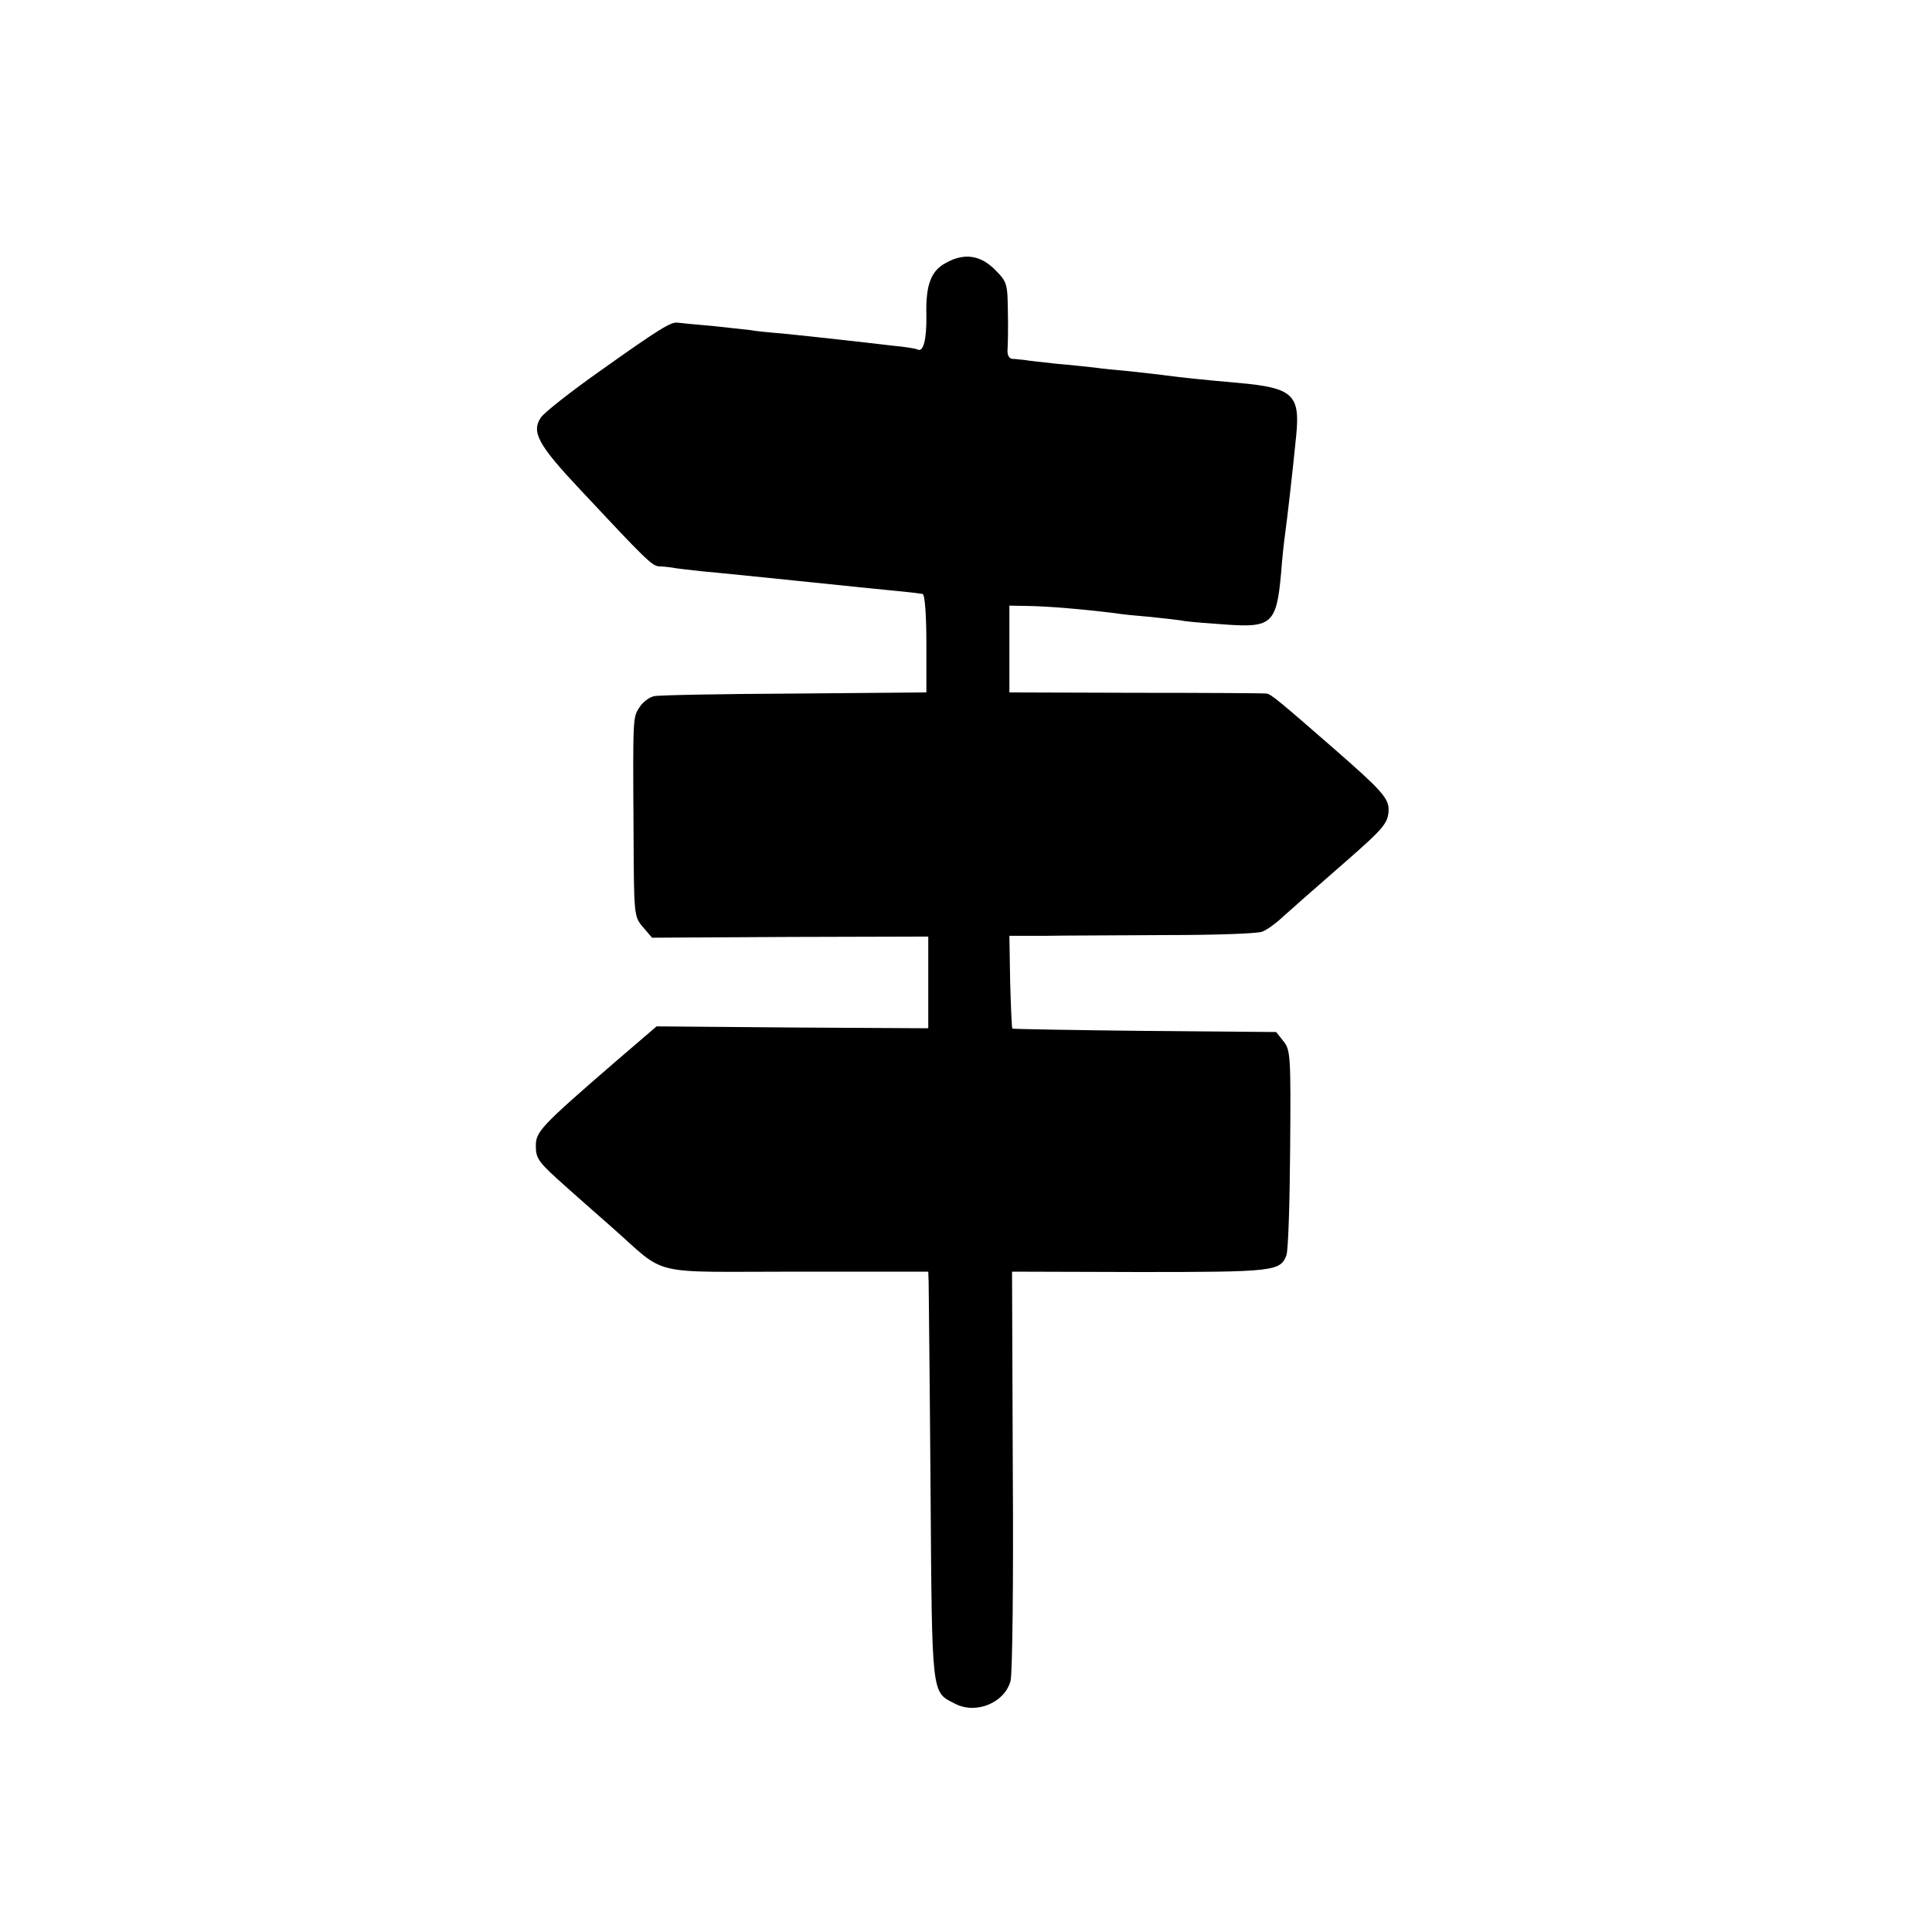
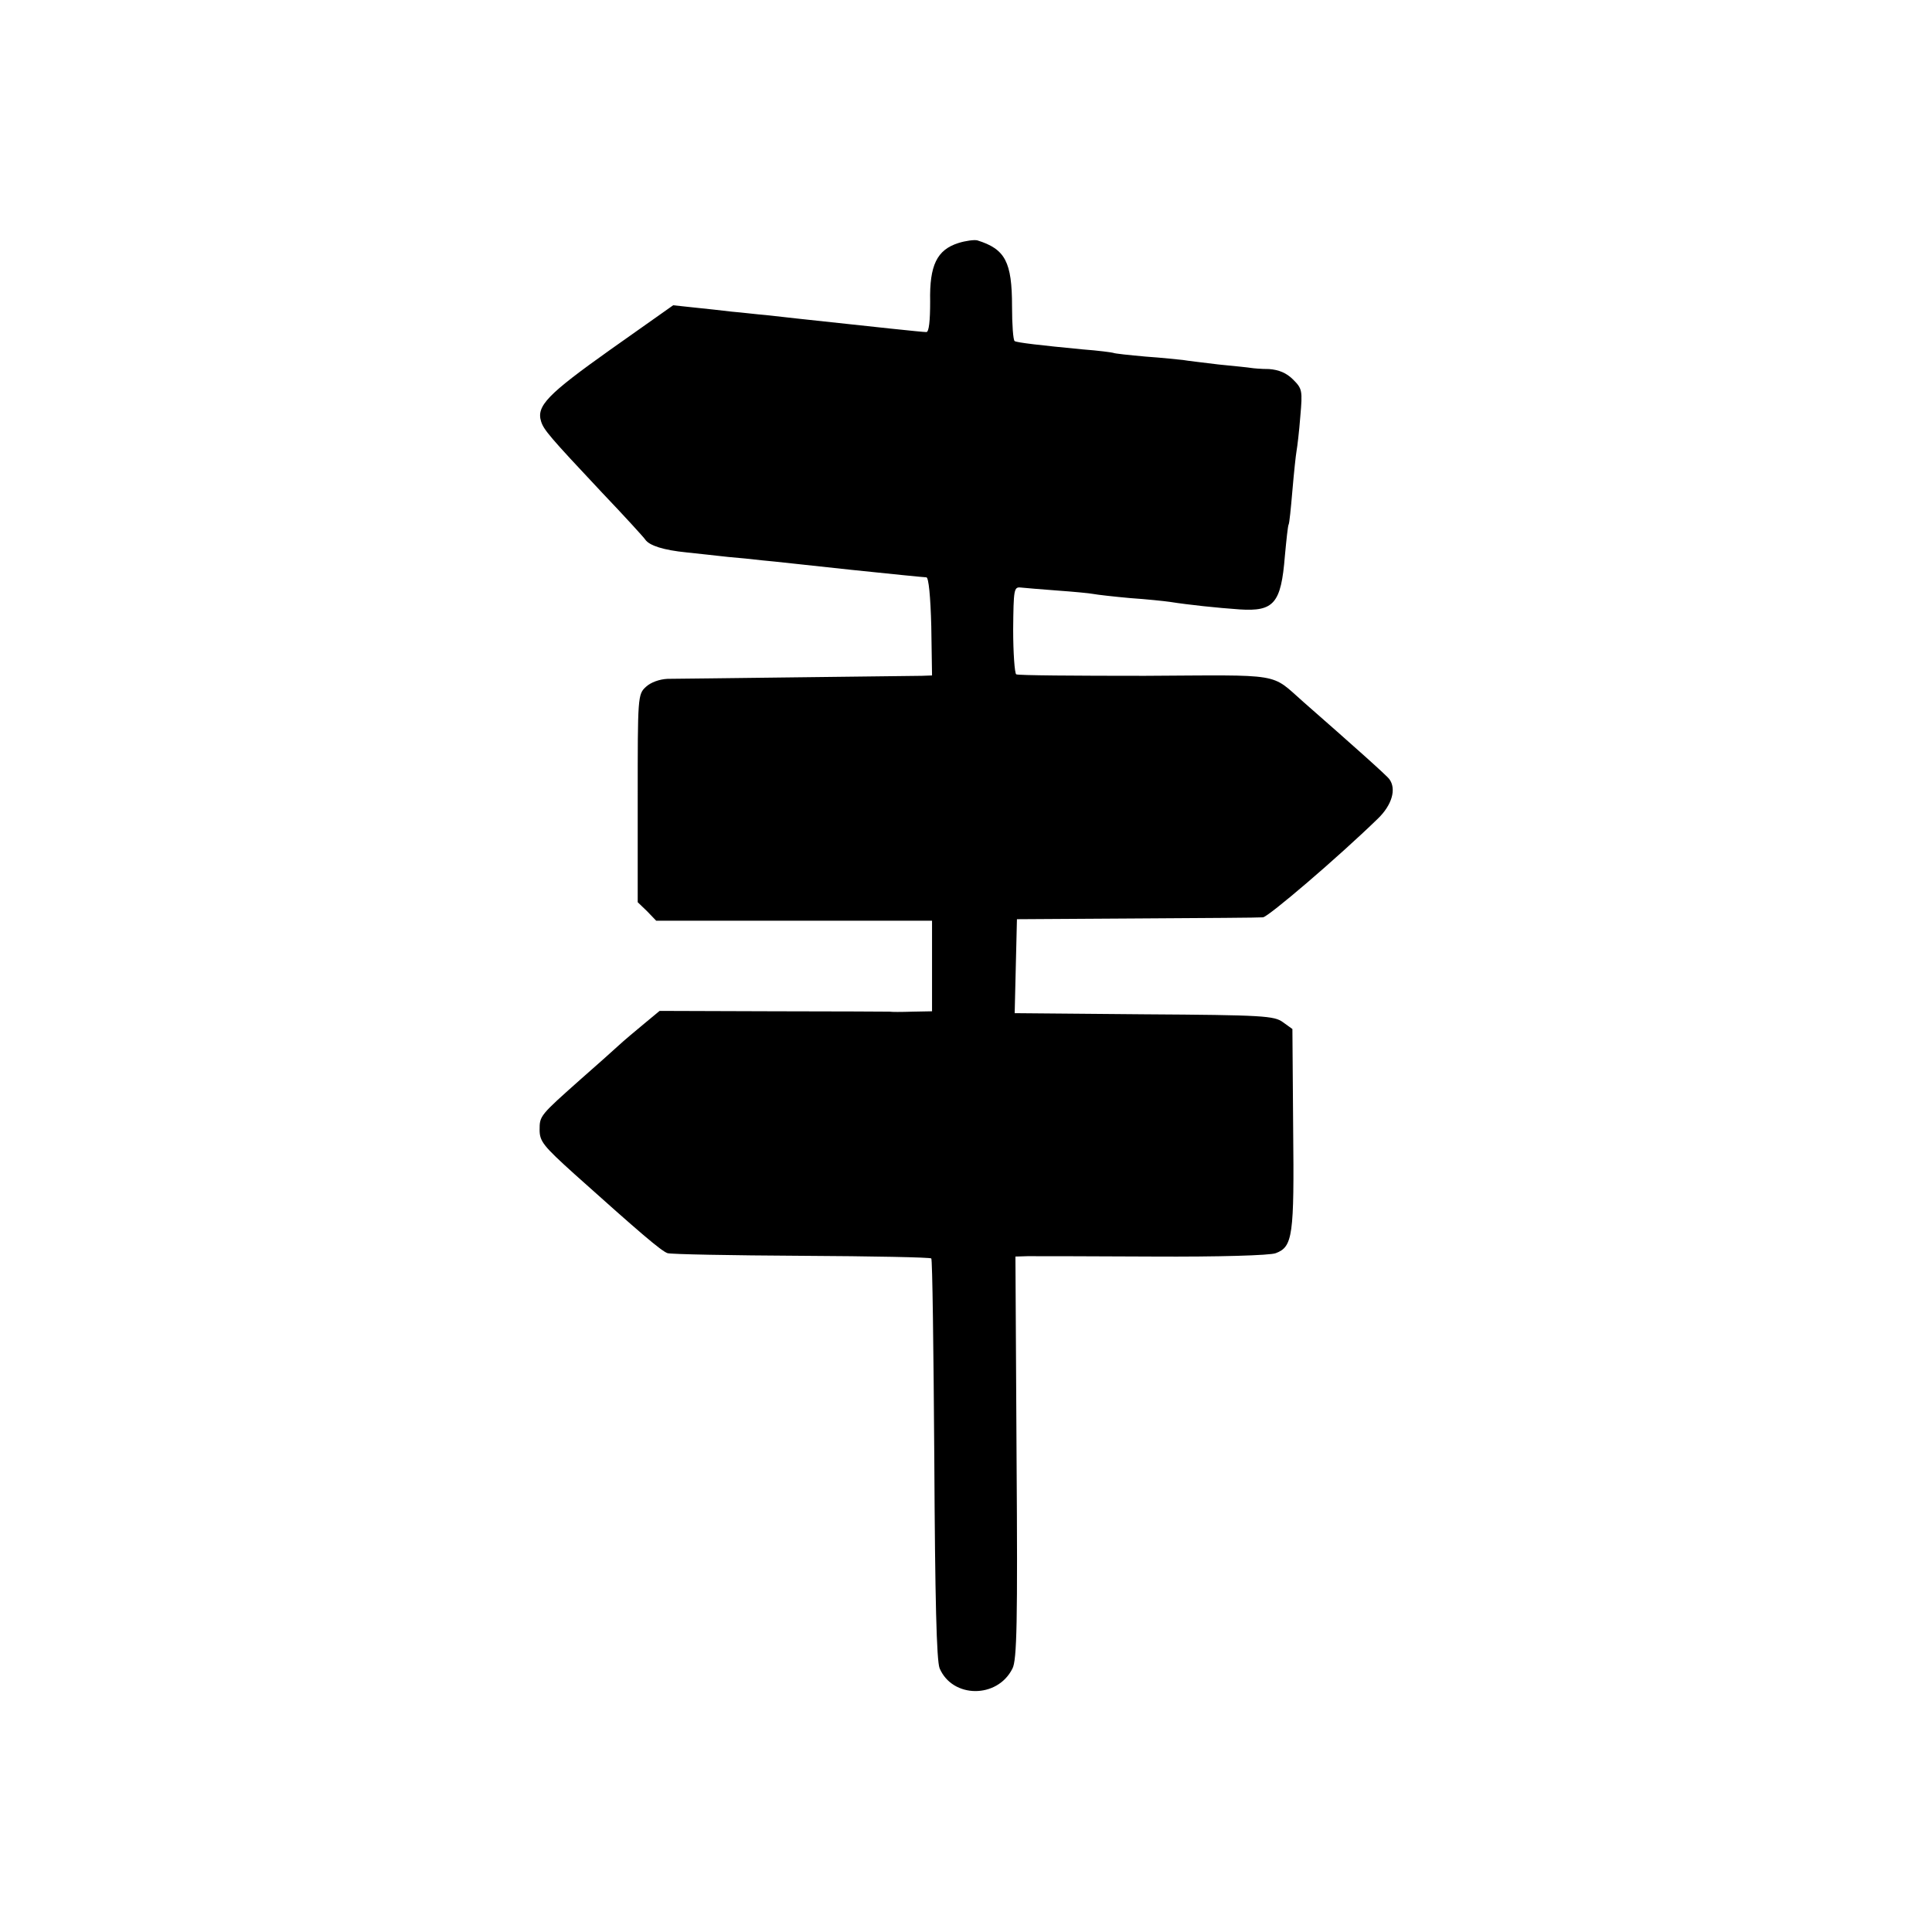
<svg xmlns="http://www.w3.org/2000/svg" version="1.0" width="512pt" height="512pt" viewBox="0 0 512 512" preserveAspectRatio="xMidYMid meet">
  <g transform="translate(0,512) scale(0.1,-0.1)" fill="#000000" stroke="none">
-     <path d="M2508 4424 c-41 -21 -55 -59 -53 -139 1 -65 -8 -100 -24 -91 -3 2 -33 7 -66 10 -33 4 -96 11 -140 16 -44 5 -111 12 -150 16 -38 3 -77 7 -85 9 -8 1 -53 6 -100 11 -47 4 -89 8 -95 9 -17 2 -47 -16 -199 -124 -81 -57 -155 -115 -163 -128 -25 -38 -7 -72 105 -191 173 -185 190 -202 209 -203 10 0 25 -2 33 -3 8 -2 44 -6 80 -10 36 -3 153 -15 260 -26 107 -11 222 -23 255 -26 33 -3 65 -7 70 -8 6 -2 10 -55 10 -132 l0 -129 -350 -3 c-192 -1 -360 -4 -372 -7 -13 -3 -30 -16 -38 -29 -18 -27 -18 -24 -16 -333 1 -219 1 -222 25 -250 l24 -28 366 2 366 1 0 -122 0 -121 -360 2 -360 3 -113 -97 c-194 -168 -207 -182 -207 -220 0 -34 7 -43 80 -108 19 -17 73 -65 120 -106 152 -134 91 -119 491 -119 l349 0 1 -27 c0 -16 3 -259 5 -542 4 -563 2 -544 65 -576 55 -29 131 2 147 60 5 17 8 267 6 558 l-2 527 339 -1 c354 0 372 2 388 44 5 12 9 139 10 283 2 246 1 262 -18 285 l-19 24 -348 3 c-192 2 -350 5 -351 6 -2 2 -4 58 -6 124 l-2 122 95 0 c52 1 199 1 325 2 127 0 239 4 250 9 11 4 34 20 51 36 37 33 74 66 174 153 97 85 109 99 110 134 0 31 -20 53 -145 162 -141 123 -166 144 -178 146 -7 1 -163 2 -347 2 l-335 1 0 115 0 115 55 -1 c49 -1 136 -8 225 -19 17 -3 59 -7 95 -10 36 -4 76 -8 90 -11 14 -2 62 -6 107 -9 123 -9 136 2 148 136 3 41 8 85 10 99 6 42 21 174 30 265 11 109 -9 127 -150 140 -104 9 -156 15 -195 20 -19 3 -62 7 -95 11 -33 3 -76 7 -95 10 -19 2 -64 7 -100 10 -36 4 -74 8 -85 10 -11 1 -26 3 -33 3 -8 1 -13 11 -12 24 1 12 2 57 1 101 -1 75 -2 79 -35 112 -38 38 -81 44 -128 18z" />
+     <path d="M2540 4476 c-57 -18 -77 -59 -75 -155 0 -50 -3 -81 -10 -81 -12 0 -131 13 -335 35 -25 3 -65 7 -90 10 -25 2 -65 7 -90 9 -25 3 -70 8 -100 11 l-56 6 -167 -118 c-166 -118 -196 -149 -183 -190 7 -22 22 -40 161 -188 61 -64 112 -120 115 -125 11 -16 49 -28 110 -34 36 -4 85 -9 110 -12 25 -2 65 -6 90 -9 25 -2 131 -14 235 -25 105 -11 195 -20 200 -20 6 0 11 -51 13 -130 l2 -130 -27 -1 c-16 0 -165 -2 -333 -4 -168 -2 -321 -4 -341 -4 -21 -1 -44 -9 -57 -21 -22 -20 -22 -26 -22 -296 l0 -275 25 -24 24 -25 366 0 365 0 0 -120 0 -120 -52 -1 c-29 -1 -56 -1 -60 0 -4 0 -142 1 -308 1 l-302 1 -41 -34 c-23 -19 -54 -45 -68 -58 -14 -13 -59 -53 -100 -89 -108 -96 -109 -97 -109 -134 0 -31 10 -43 93 -118 173 -155 229 -203 246 -209 9 -3 169 -6 355 -7 187 -1 342 -4 344 -7 3 -2 6 -241 8 -531 2 -375 6 -534 14 -555 34 -80 153 -81 193 -1 12 22 14 124 11 560 l-3 532 32 1 c18 0 167 0 333 -1 172 -1 311 3 325 9 45 17 49 46 46 330 l-2 264 -25 18 c-23 17 -52 19 -368 21 l-343 3 3 125 3 124 320 2 c176 1 325 2 332 3 14 1 198 158 305 262 37 36 49 78 30 104 -6 9 -98 91 -227 204 -90 79 -50 72 -421 70 -183 0 -337 1 -341 4 -4 3 -8 56 -8 119 1 106 2 113 20 111 11 -1 55 -5 97 -8 42 -3 85 -7 95 -9 10 -2 54 -7 98 -11 44 -3 91 -8 105 -10 51 -8 127 -16 185 -20 91 -6 110 16 120 141 4 43 8 81 10 84 2 3 6 43 10 90 4 47 9 94 11 105 2 11 7 52 10 92 6 68 5 73 -19 97 -18 18 -38 26 -64 28 -21 0 -42 2 -48 3 -5 1 -44 5 -85 9 -41 5 -84 10 -95 12 -11 1 -55 6 -99 9 -44 4 -83 8 -86 10 -3 1 -39 6 -80 9 -115 11 -174 18 -181 22 -4 2 -7 44 -7 92 0 118 -18 152 -92 175 -8 2 -31 -1 -50 -7z" />
  </g>
</svg>
